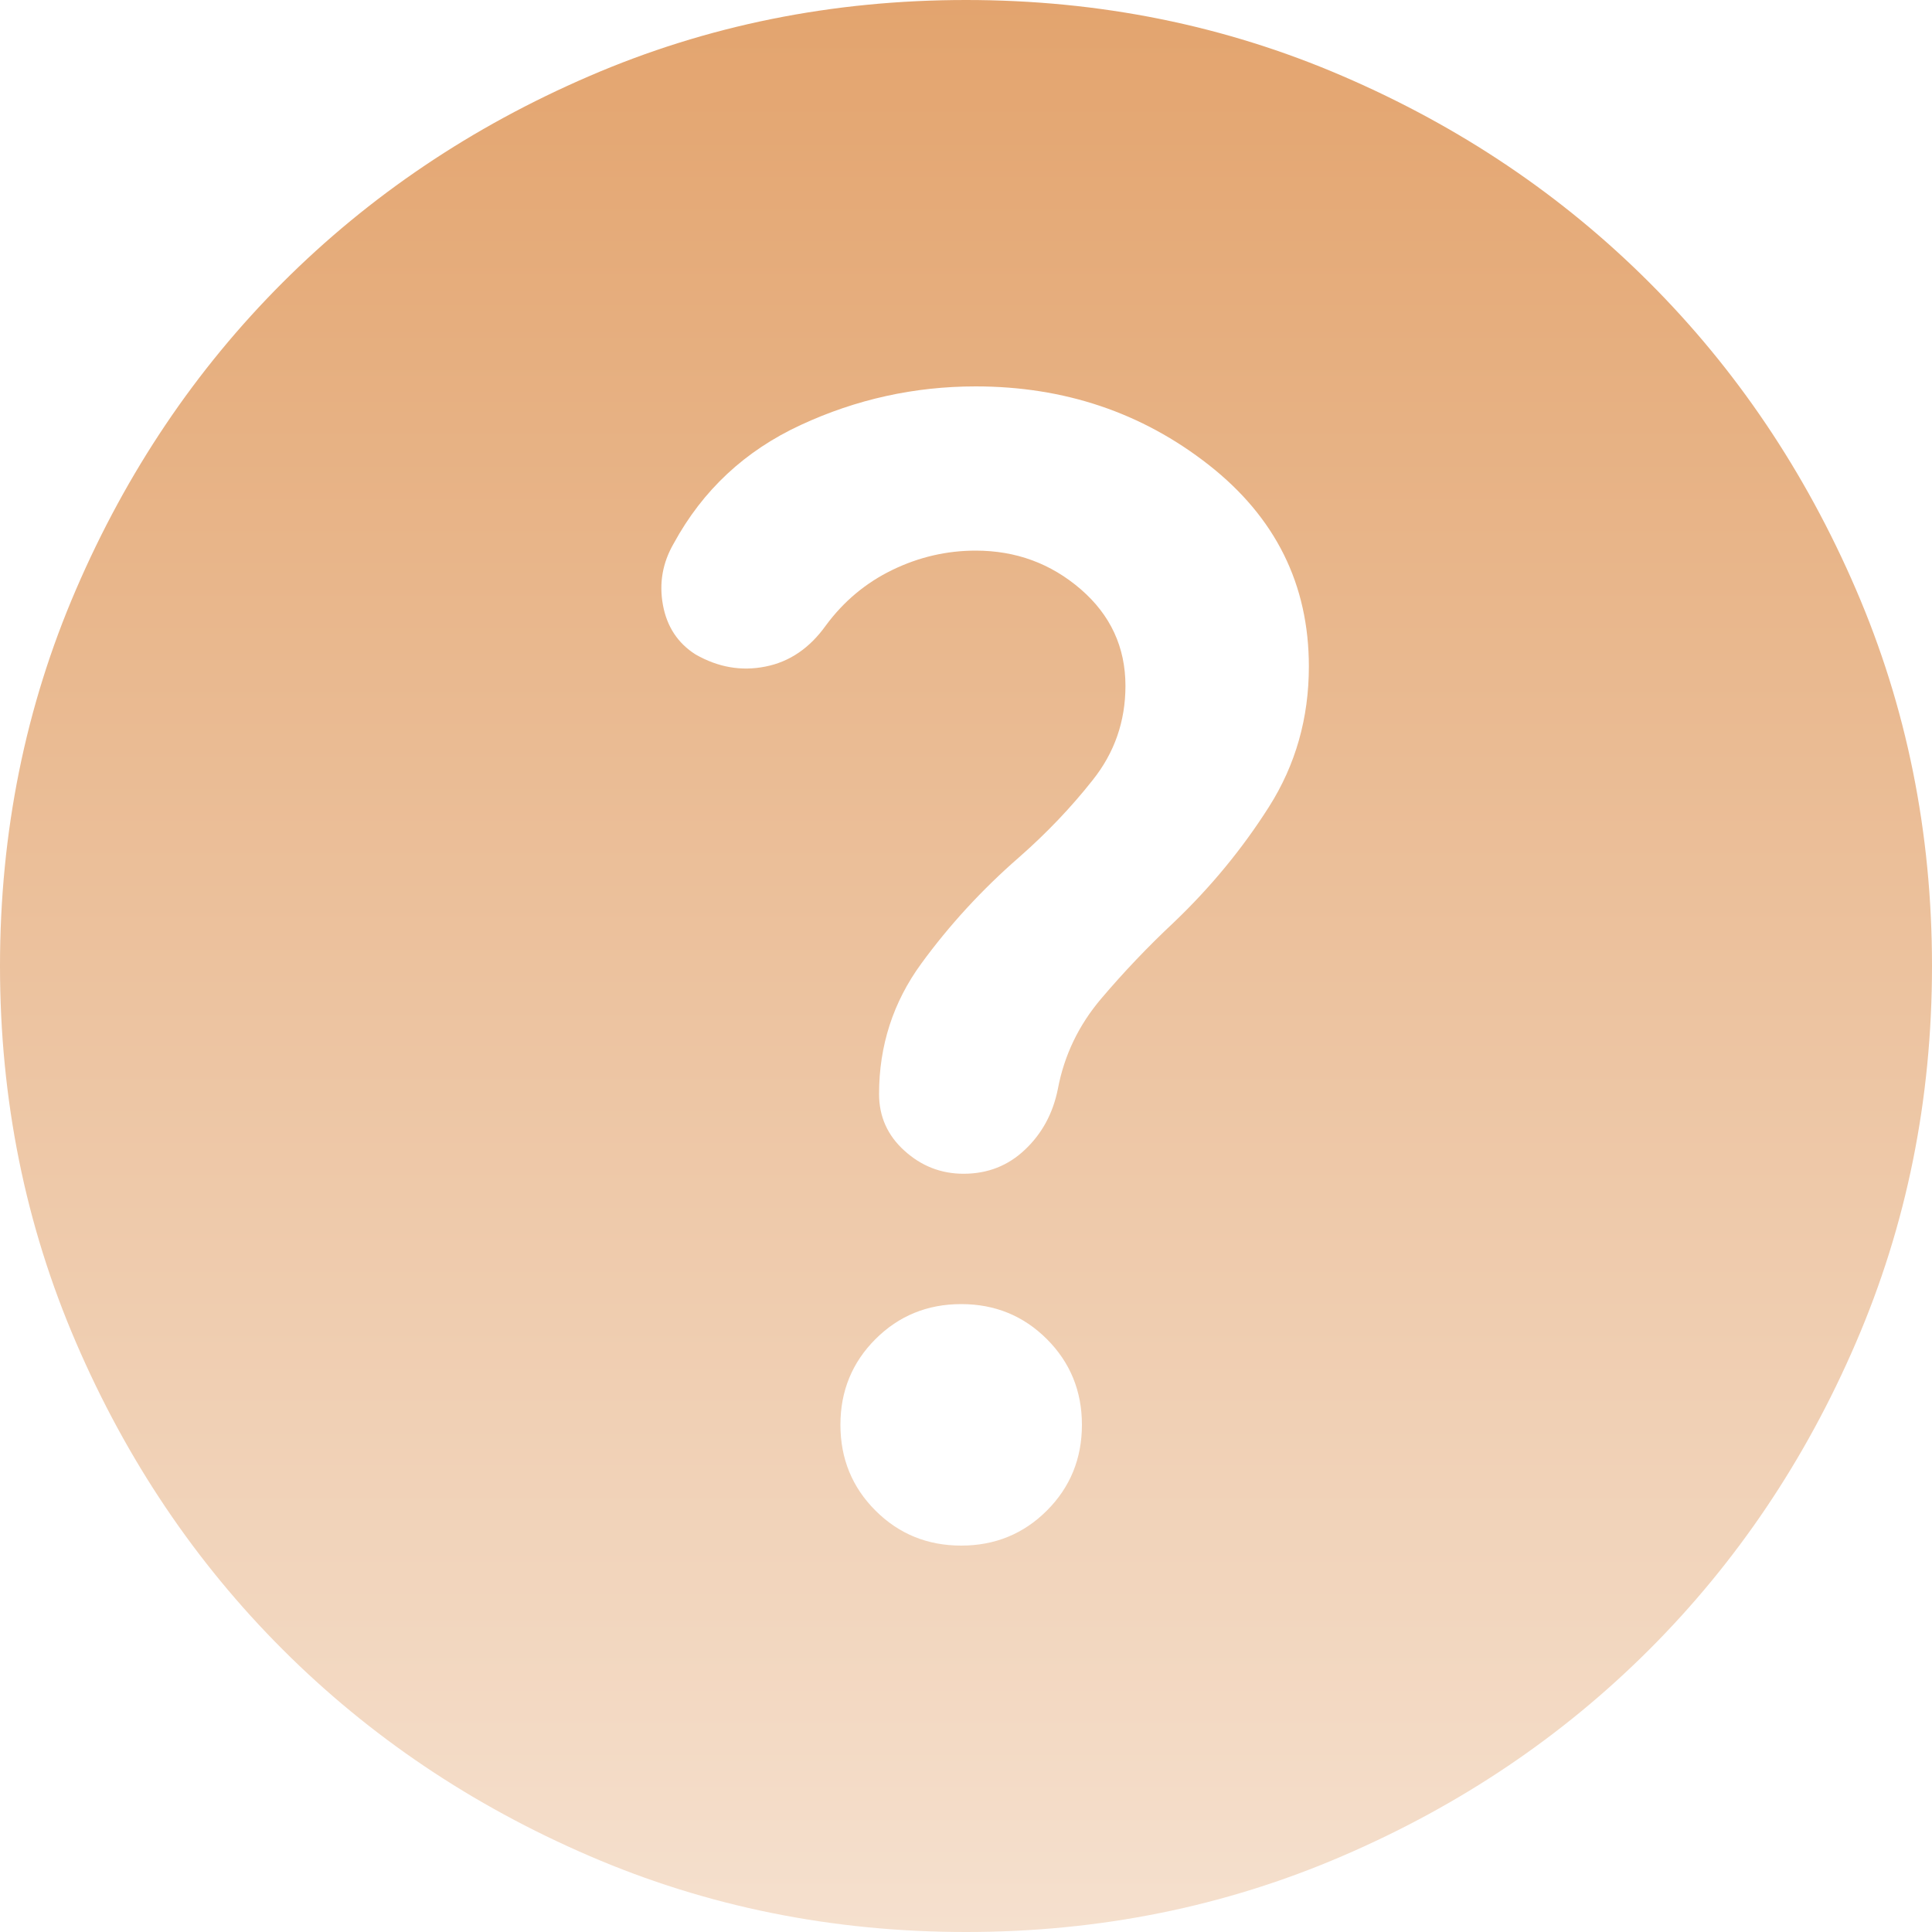
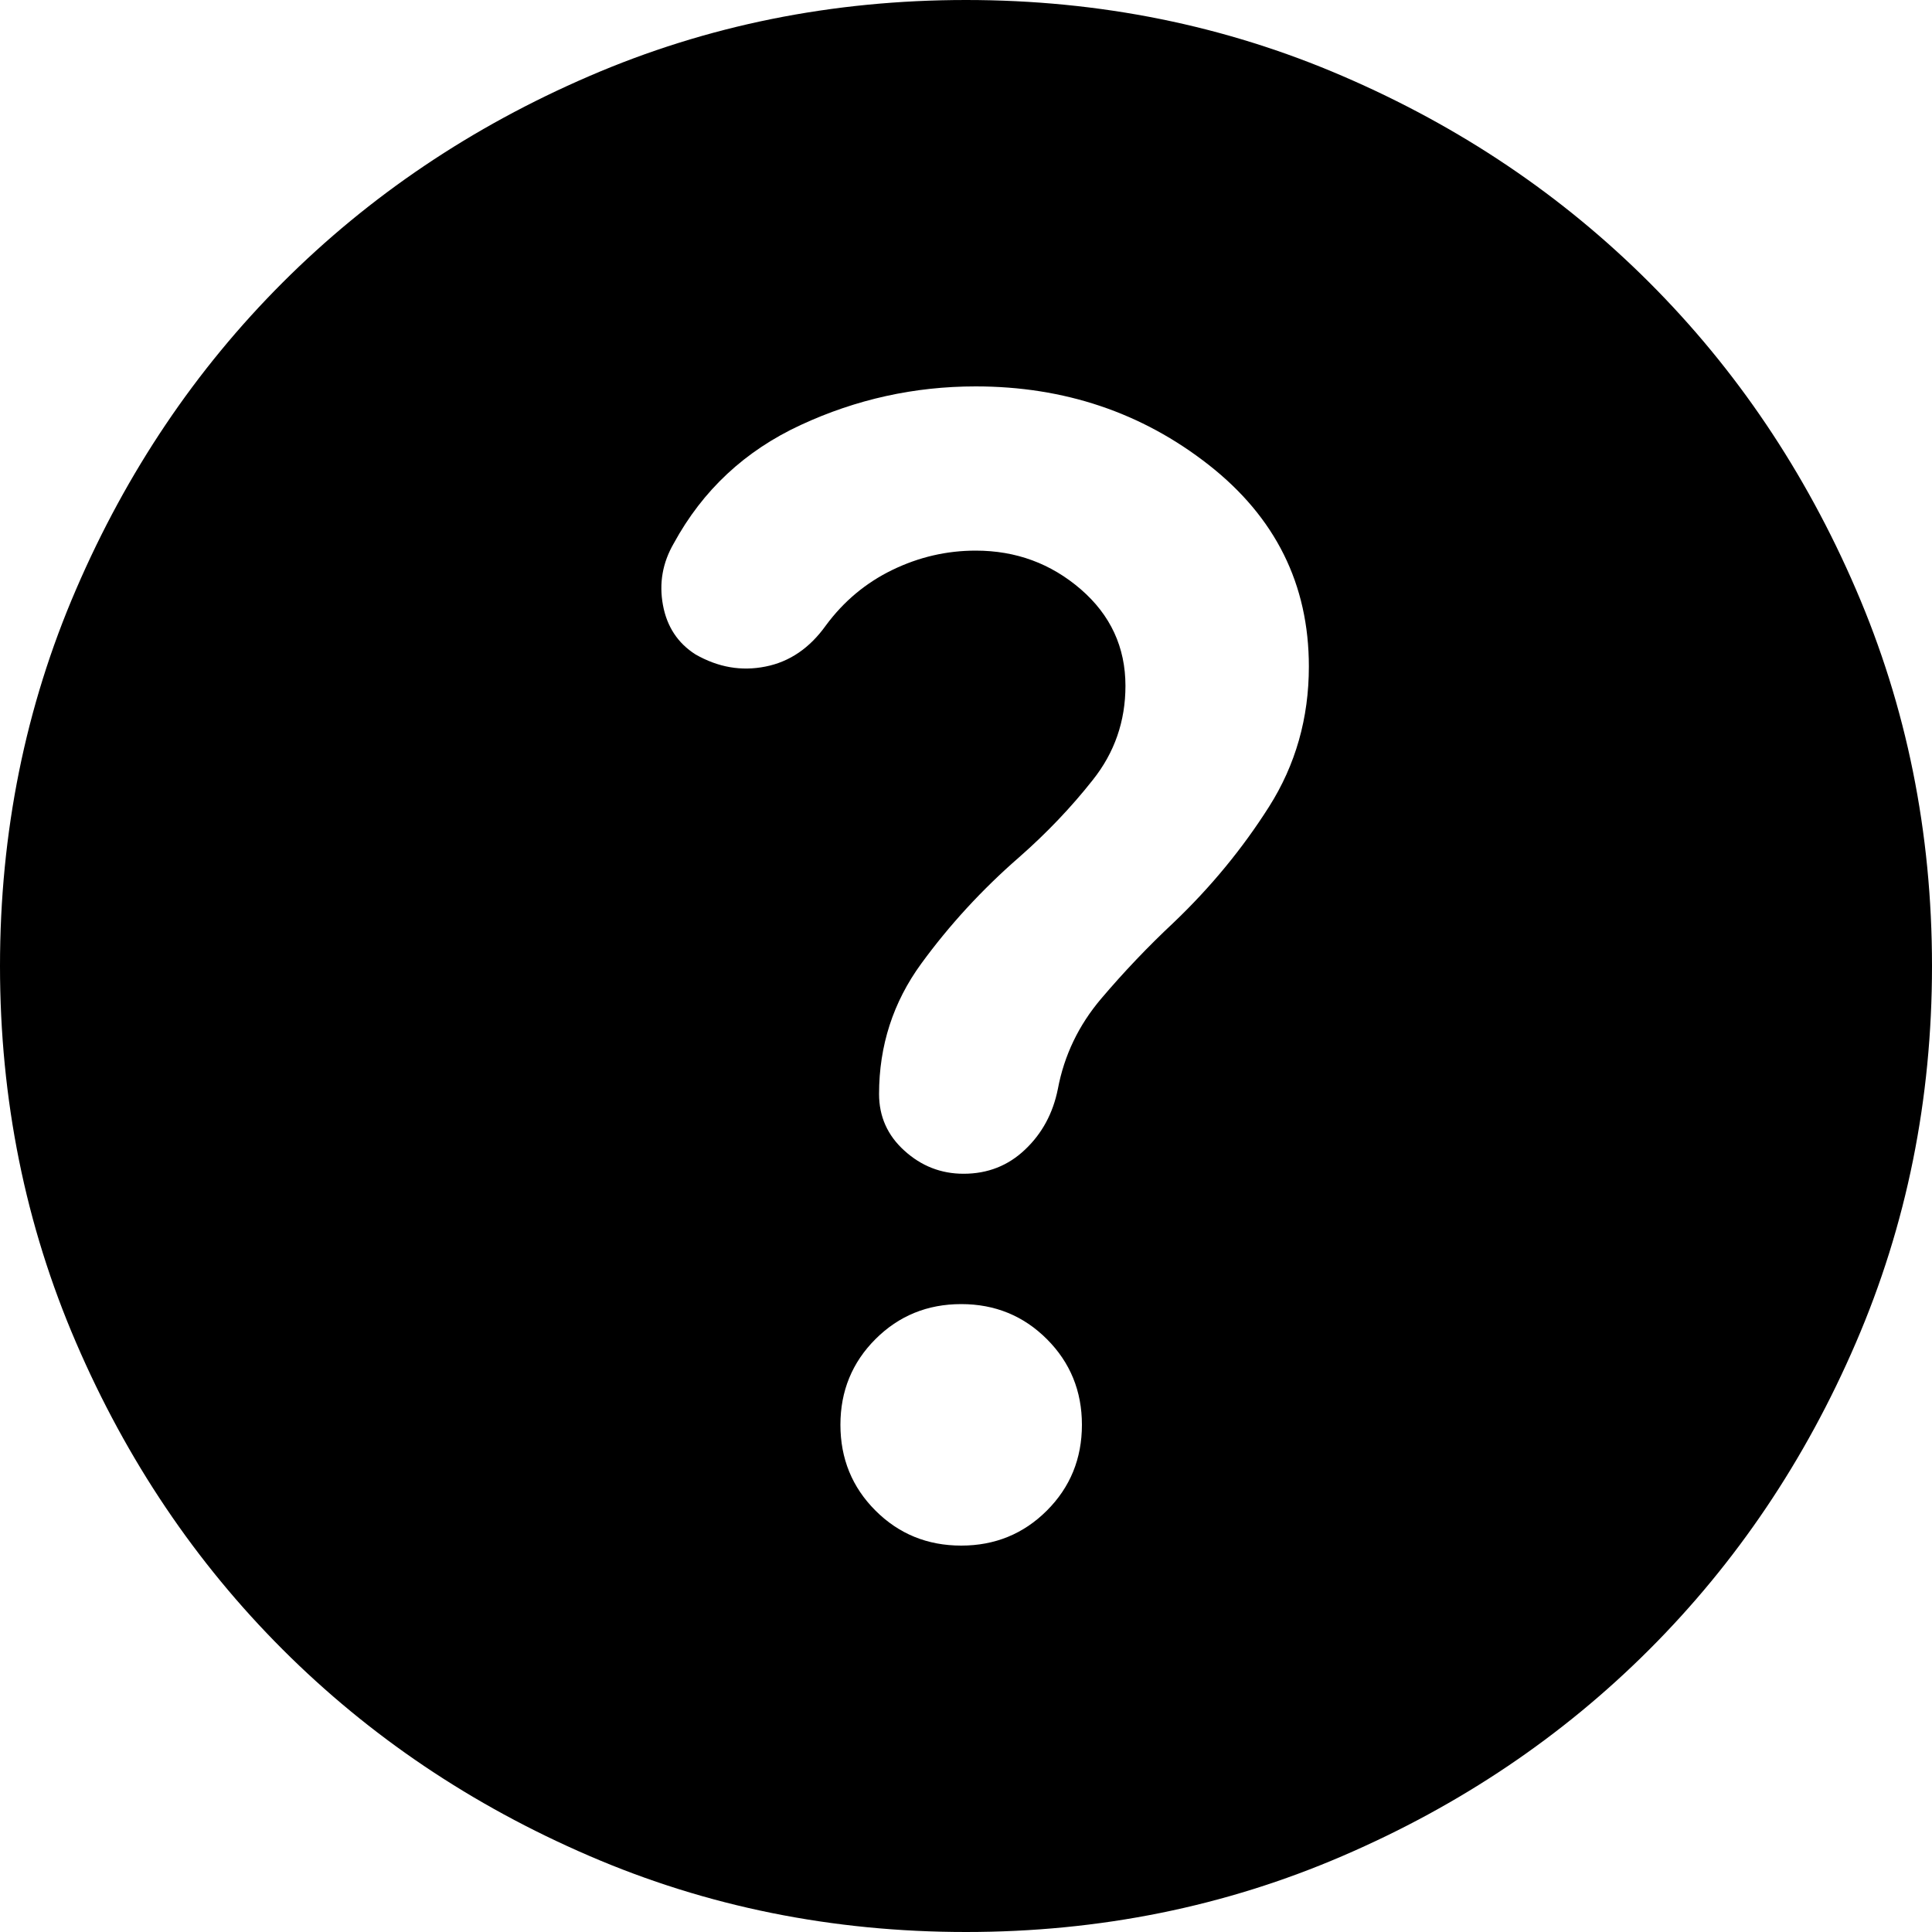
- <svg xmlns="http://www.w3.org/2000/svg" width="15" height="15" viewBox="0 0 15 15" fill="none">
-   <path d="M7.463 12C7.725 12 7.947 11.909 8.128 11.728C8.309 11.547 8.4 11.325 8.4 11.062C8.4 10.8 8.309 10.578 8.128 10.397C7.947 10.216 7.725 10.125 7.463 10.125C7.2 10.125 6.978 10.216 6.797 10.397C6.616 10.578 6.525 10.8 6.525 11.062C6.525 11.325 6.616 11.547 6.797 11.728C6.978 11.909 7.2 12 7.463 12ZM7.5 15C6.463 15 5.487 14.803 4.575 14.409C3.663 14.016 2.869 13.481 2.194 12.806C1.519 12.131 0.984 11.338 0.591 10.425C0.197 9.512 0 8.537 0 7.5C0 6.463 0.197 5.487 0.591 4.575C0.984 3.663 1.519 2.869 2.194 2.194C2.869 1.519 3.663 0.984 4.575 0.591C5.487 0.197 6.463 0 7.5 0C8.537 0 9.512 0.197 10.425 0.591C11.338 0.984 12.131 1.519 12.806 2.194C13.481 2.869 14.016 3.663 14.409 4.575C14.803 5.487 15 6.463 15 7.5C15 8.537 14.803 9.512 14.409 10.425C14.016 11.338 13.481 12.131 12.806 12.806C12.131 13.481 11.338 14.016 10.425 14.409C9.512 14.803 8.537 15 7.5 15ZM7.575 4.275C7.888 4.275 8.159 4.375 8.391 4.575C8.622 4.775 8.738 5.025 8.738 5.325C8.738 5.6 8.653 5.844 8.484 6.056C8.316 6.269 8.125 6.469 7.912 6.656C7.625 6.906 7.372 7.181 7.153 7.481C6.934 7.781 6.825 8.119 6.825 8.494C6.825 8.669 6.891 8.816 7.022 8.934C7.153 9.053 7.306 9.113 7.481 9.113C7.669 9.113 7.828 9.05 7.959 8.925C8.091 8.8 8.175 8.644 8.213 8.456C8.262 8.194 8.375 7.959 8.55 7.753C8.725 7.547 8.912 7.35 9.113 7.162C9.4 6.888 9.647 6.588 9.853 6.263C10.059 5.938 10.162 5.575 10.162 5.175C10.162 4.537 9.903 4.016 9.384 3.609C8.866 3.203 8.262 3 7.575 3C7.1 3 6.647 3.1 6.216 3.3C5.784 3.5 5.456 3.806 5.231 4.219C5.144 4.369 5.116 4.528 5.147 4.697C5.178 4.866 5.263 4.994 5.4 5.081C5.575 5.181 5.756 5.213 5.944 5.175C6.131 5.138 6.287 5.031 6.412 4.856C6.55 4.669 6.722 4.525 6.928 4.425C7.134 4.325 7.35 4.275 7.575 4.275Z" fill="url(#paint0_linear_994_1685)" />
+ <svg xmlns="http://www.w3.org/2000/svg" width="15" height="15" viewBox="0 0 15 15" fill="currentColor">
+   <path d="M7.463 12C7.725 12 7.947 11.909 8.128 11.728C8.309 11.547 8.4 11.325 8.4 11.062C8.4 10.8 8.309 10.578 8.128 10.397C7.947 10.216 7.725 10.125 7.463 10.125C7.2 10.125 6.978 10.216 6.797 10.397C6.616 10.578 6.525 10.8 6.525 11.062C6.525 11.325 6.616 11.547 6.797 11.728C6.978 11.909 7.2 12 7.463 12ZM7.5 15C6.463 15 5.487 14.803 4.575 14.409C3.663 14.016 2.869 13.481 2.194 12.806C1.519 12.131 0.984 11.338 0.591 10.425C0.197 9.512 0 8.537 0 7.5C0 6.463 0.197 5.487 0.591 4.575C0.984 3.663 1.519 2.869 2.194 2.194C2.869 1.519 3.663 0.984 4.575 0.591C5.487 0.197 6.463 0 7.5 0C8.537 0 9.512 0.197 10.425 0.591C11.338 0.984 12.131 1.519 12.806 2.194C13.481 2.869 14.016 3.663 14.409 4.575C14.803 5.487 15 6.463 15 7.5C15 8.537 14.803 9.512 14.409 10.425C14.016 11.338 13.481 12.131 12.806 12.806C12.131 13.481 11.338 14.016 10.425 14.409C9.512 14.803 8.537 15 7.5 15ZM7.575 4.275C7.888 4.275 8.159 4.375 8.391 4.575C8.622 4.775 8.738 5.025 8.738 5.325C8.738 5.6 8.653 5.844 8.484 6.056C8.316 6.269 8.125 6.469 7.912 6.656C7.625 6.906 7.372 7.181 7.153 7.481C6.934 7.781 6.825 8.119 6.825 8.494C6.825 8.669 6.891 8.816 7.022 8.934C7.153 9.053 7.306 9.113 7.481 9.113C7.669 9.113 7.828 9.05 7.959 8.925C8.091 8.8 8.175 8.644 8.213 8.456C8.262 8.194 8.375 7.959 8.55 7.753C8.725 7.547 8.912 7.35 9.113 7.162C9.4 6.888 9.647 6.588 9.853 6.263C10.059 5.938 10.162 5.575 10.162 5.175C10.162 4.537 9.903 4.016 9.384 3.609C8.866 3.203 8.262 3 7.575 3C7.1 3 6.647 3.1 6.216 3.3C5.784 3.5 5.456 3.806 5.231 4.219C5.144 4.369 5.116 4.528 5.147 4.697C5.178 4.866 5.263 4.994 5.4 5.081C5.575 5.181 5.756 5.213 5.944 5.175C6.131 5.138 6.287 5.031 6.412 4.856C6.55 4.669 6.722 4.525 6.928 4.425C7.134 4.325 7.35 4.275 7.575 4.275Z" fill="currentColor" />
  <defs>
    <linearGradient id="paint0_linear_994_1685" x1="7.5" y1="0" x2="7.5" y2="15" gradientUnits="userSpaceOnUse">
      <stop stop-color="#E3A46E" />
      <stop offset="1" stop-color="#F5E0CE" />
    </linearGradient>
  </defs>
</svg>
